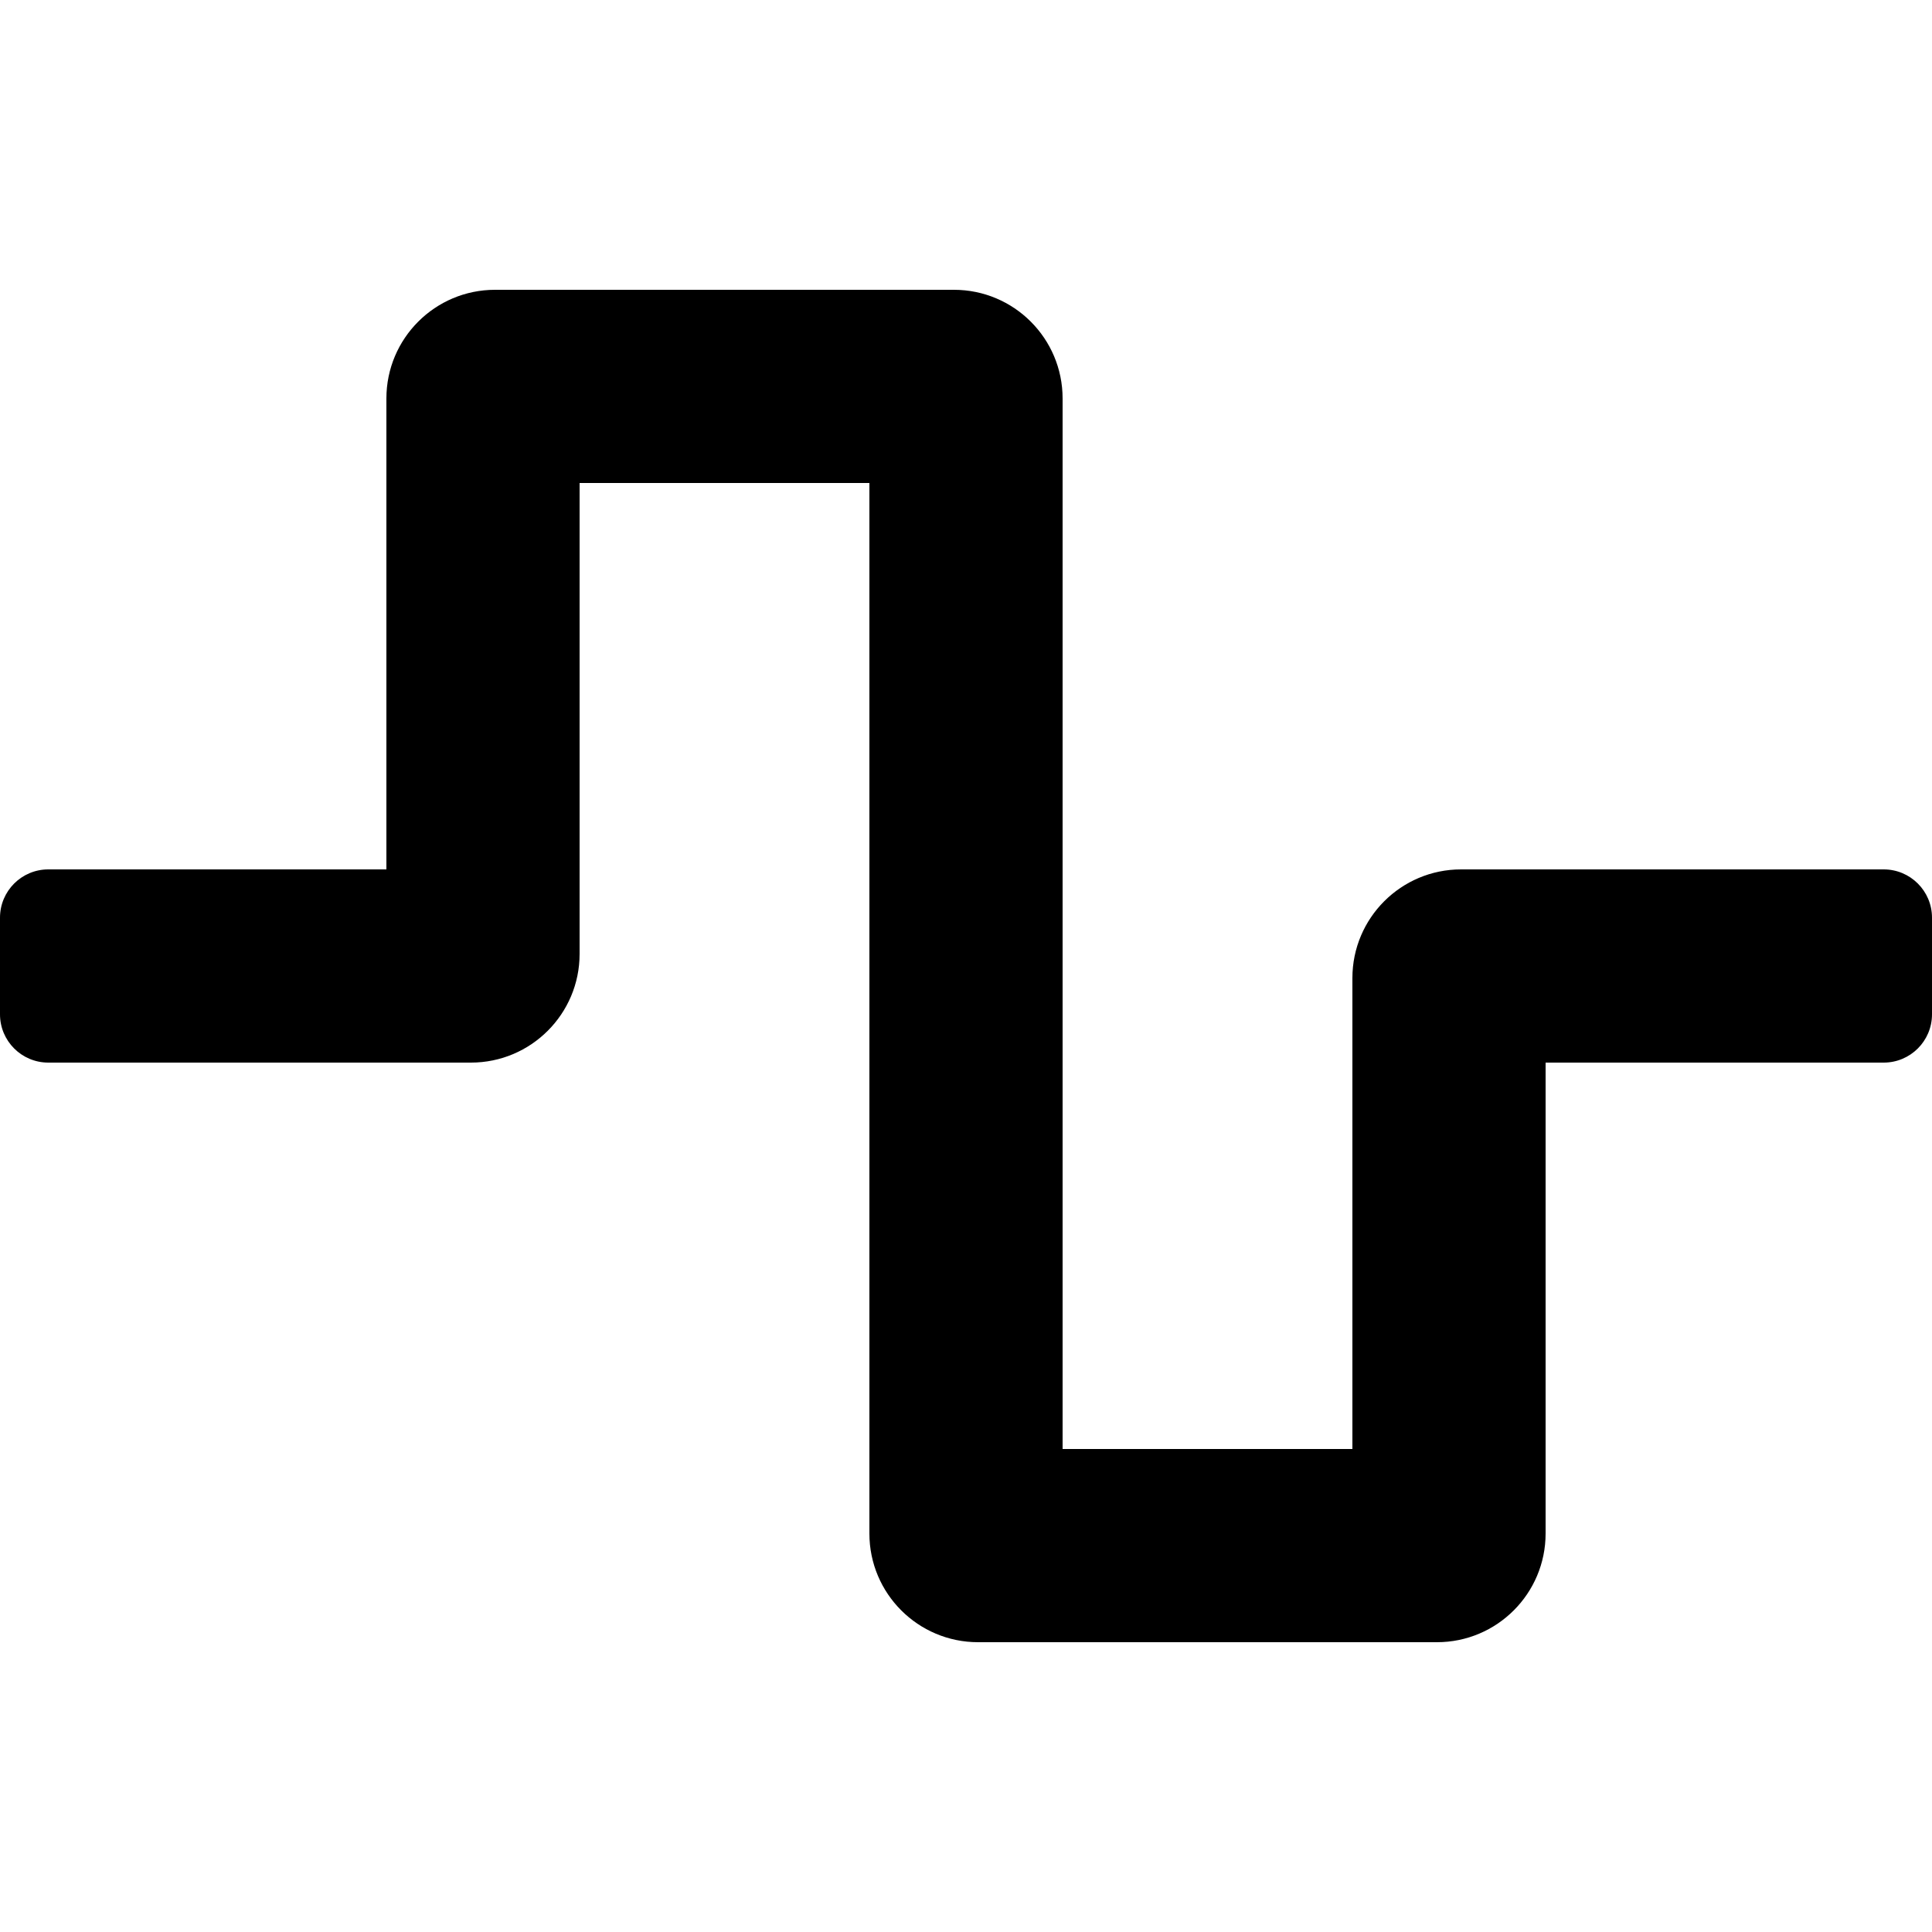
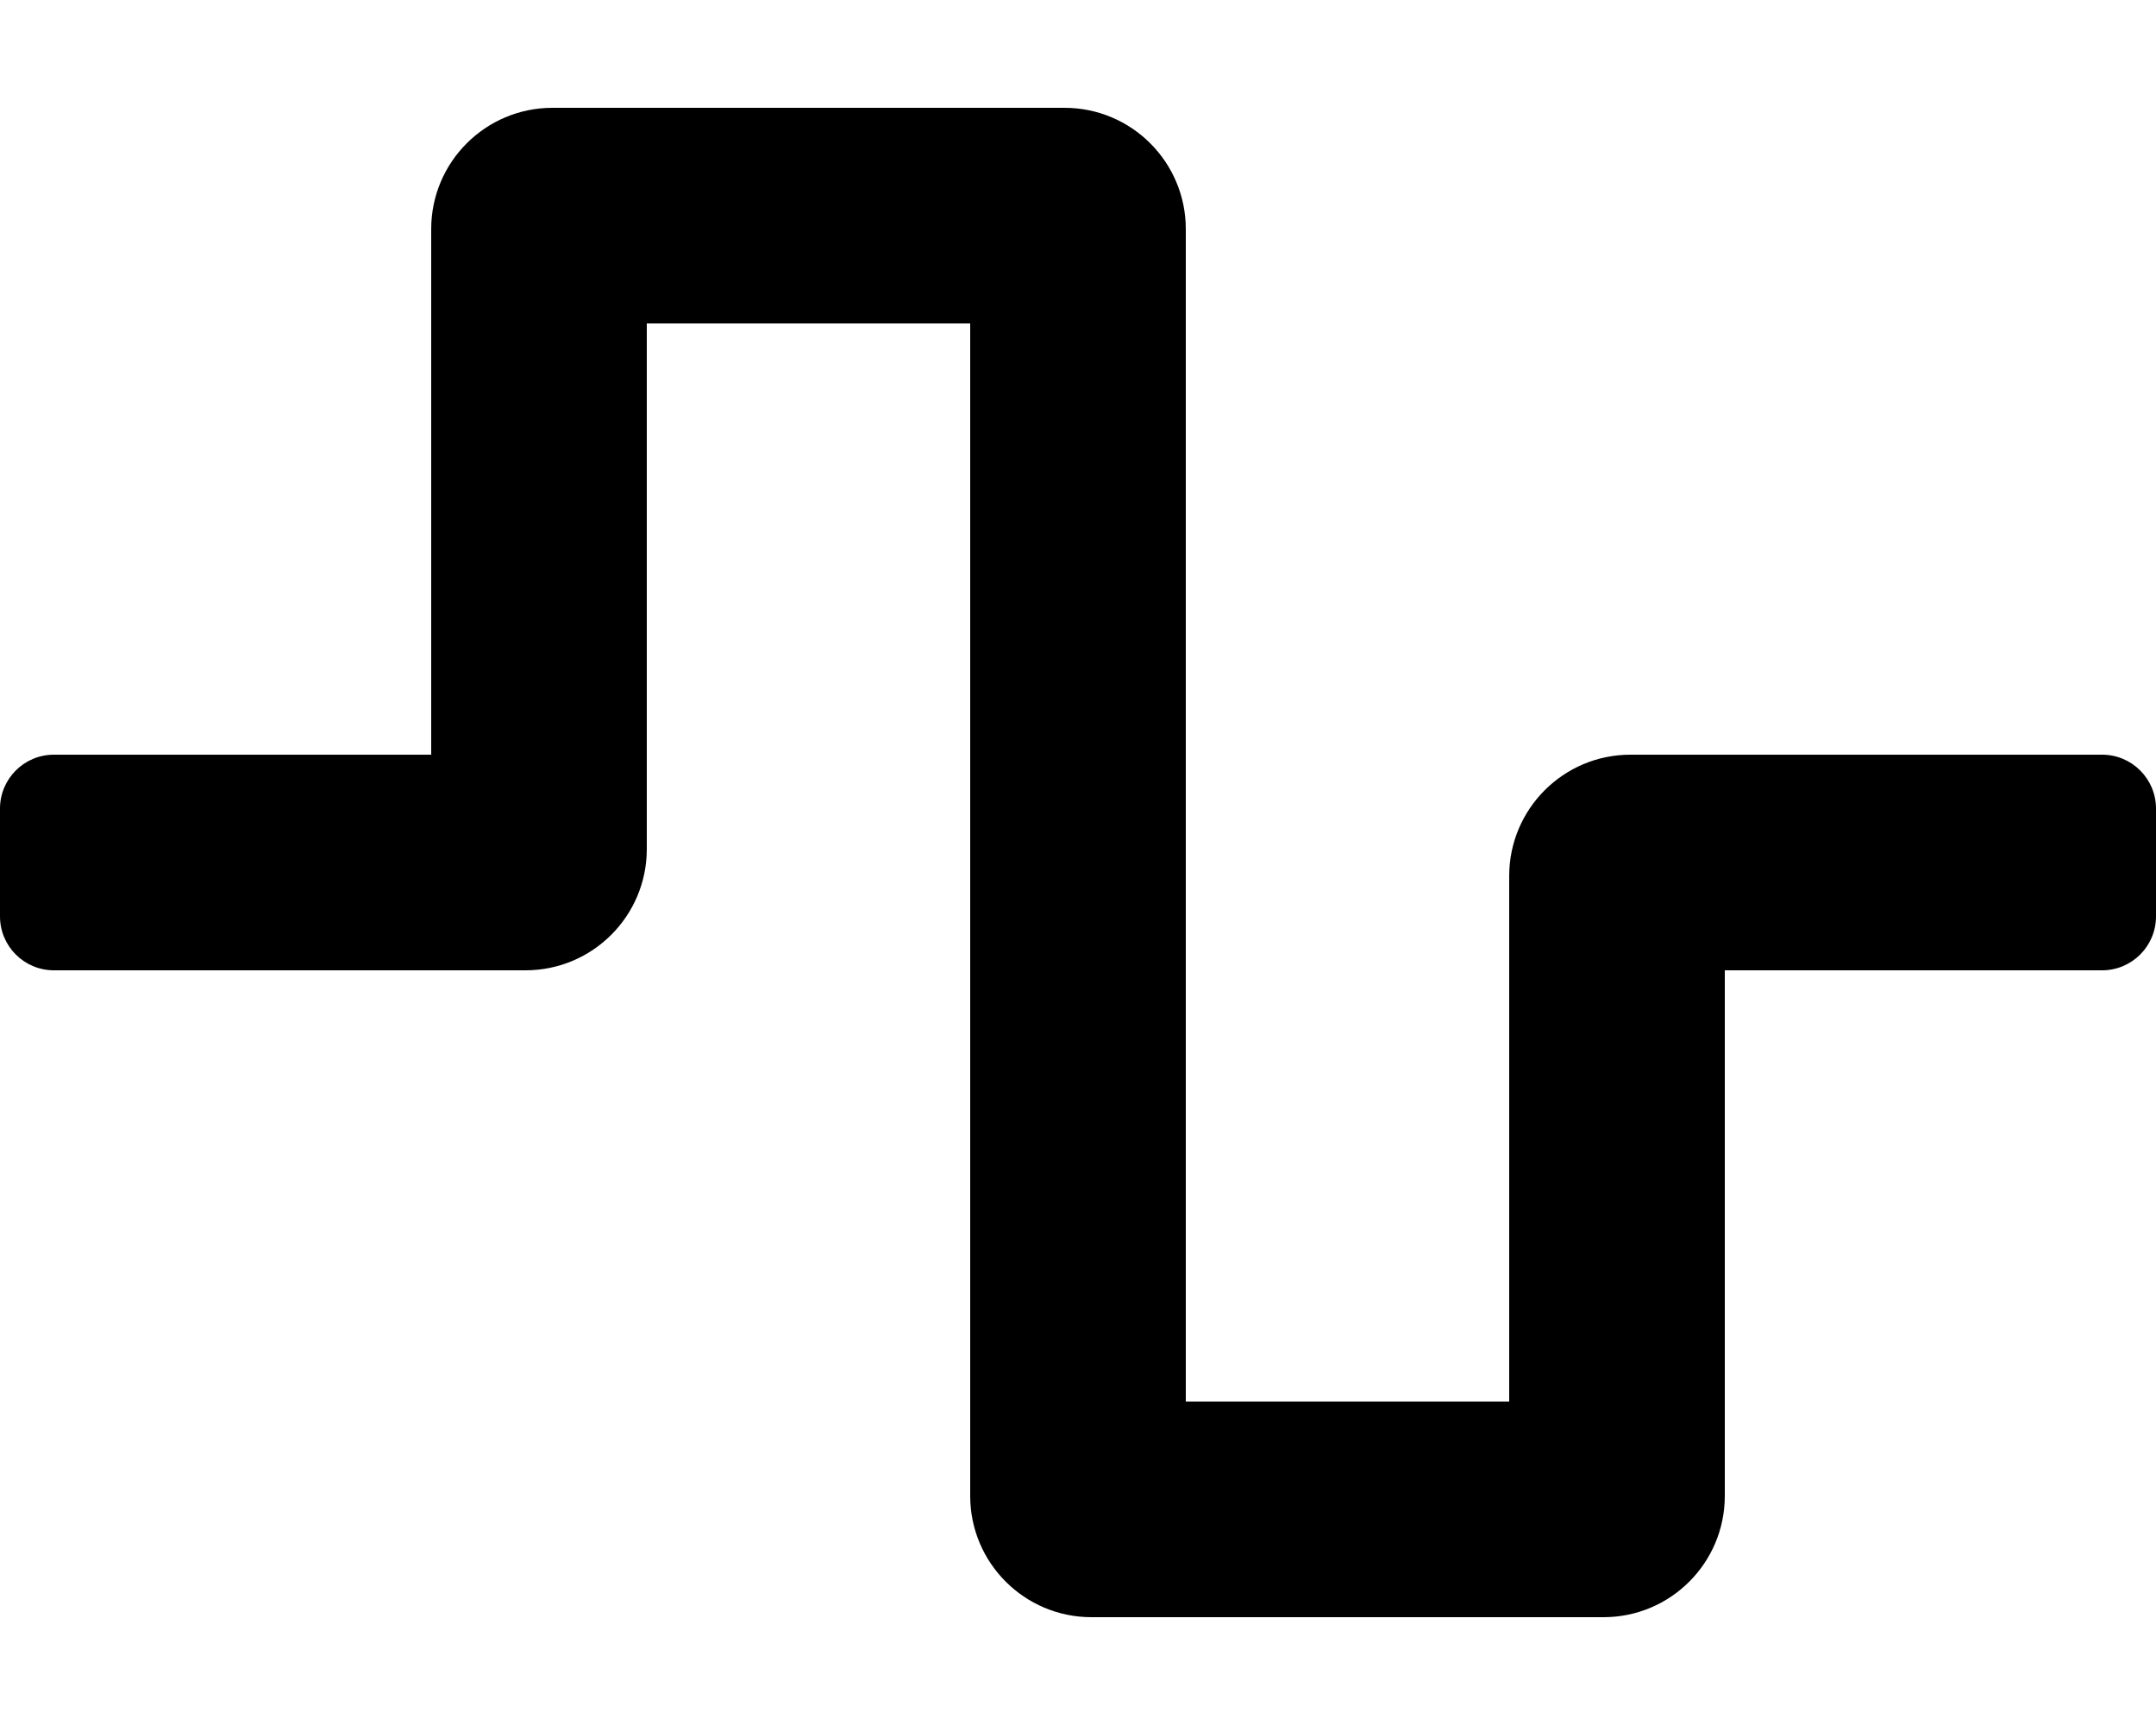
- <svg xmlns="http://www.w3.org/2000/svg" width="32" height="32" viewBox="0 0 640 512">
+ <svg xmlns="http://www.w3.org/2000/svg" viewBox="0 0 640 512">
  <path d="M476 480H324a36 36 0 0 1-36-36V96h-96v156a36 36 0 0 1-36 36H16a16 16 0 0 1-16-16v-32a16 16 0 0 1 16-16h112V68a36 36 0 0 1 36-36h152a36 36 0 0 1 36 36v348h96V260a36 36 0 0 1 36-36h140a16 16 0 0 1 16 16v32a16 16 0 0 1-16 16H512v156a36 36 0 0 1-36 36z" />
</svg>
